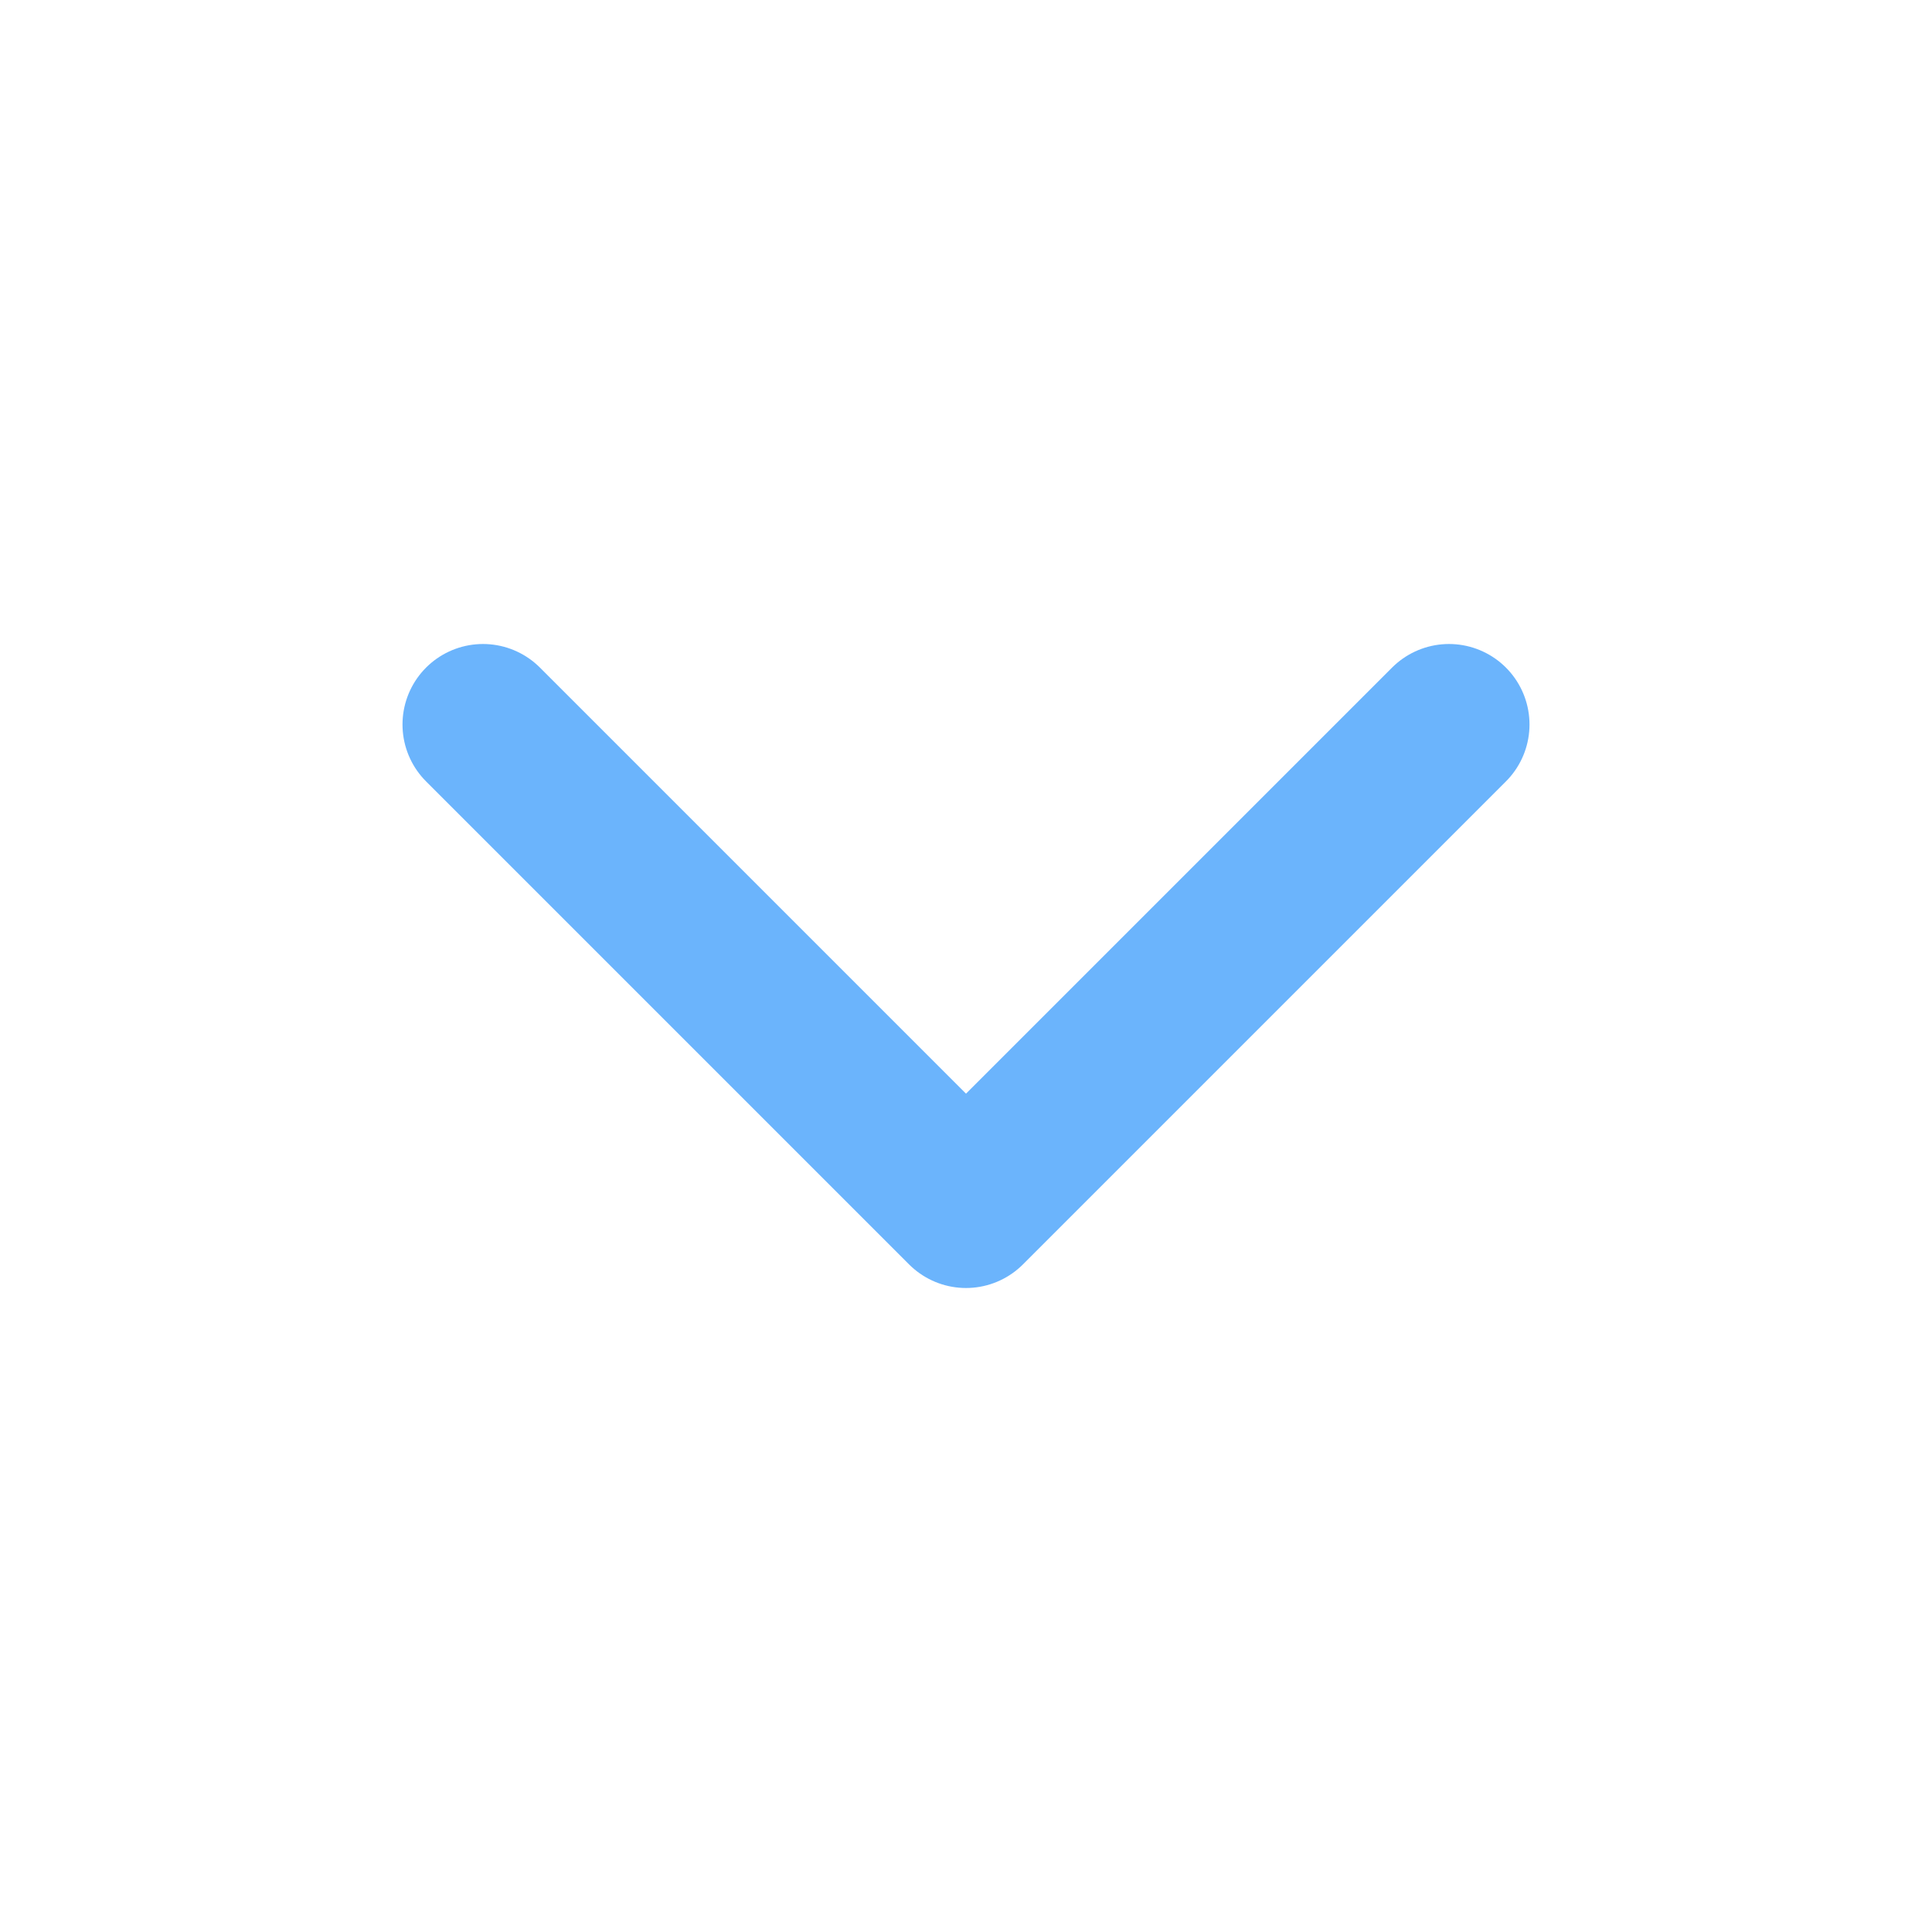
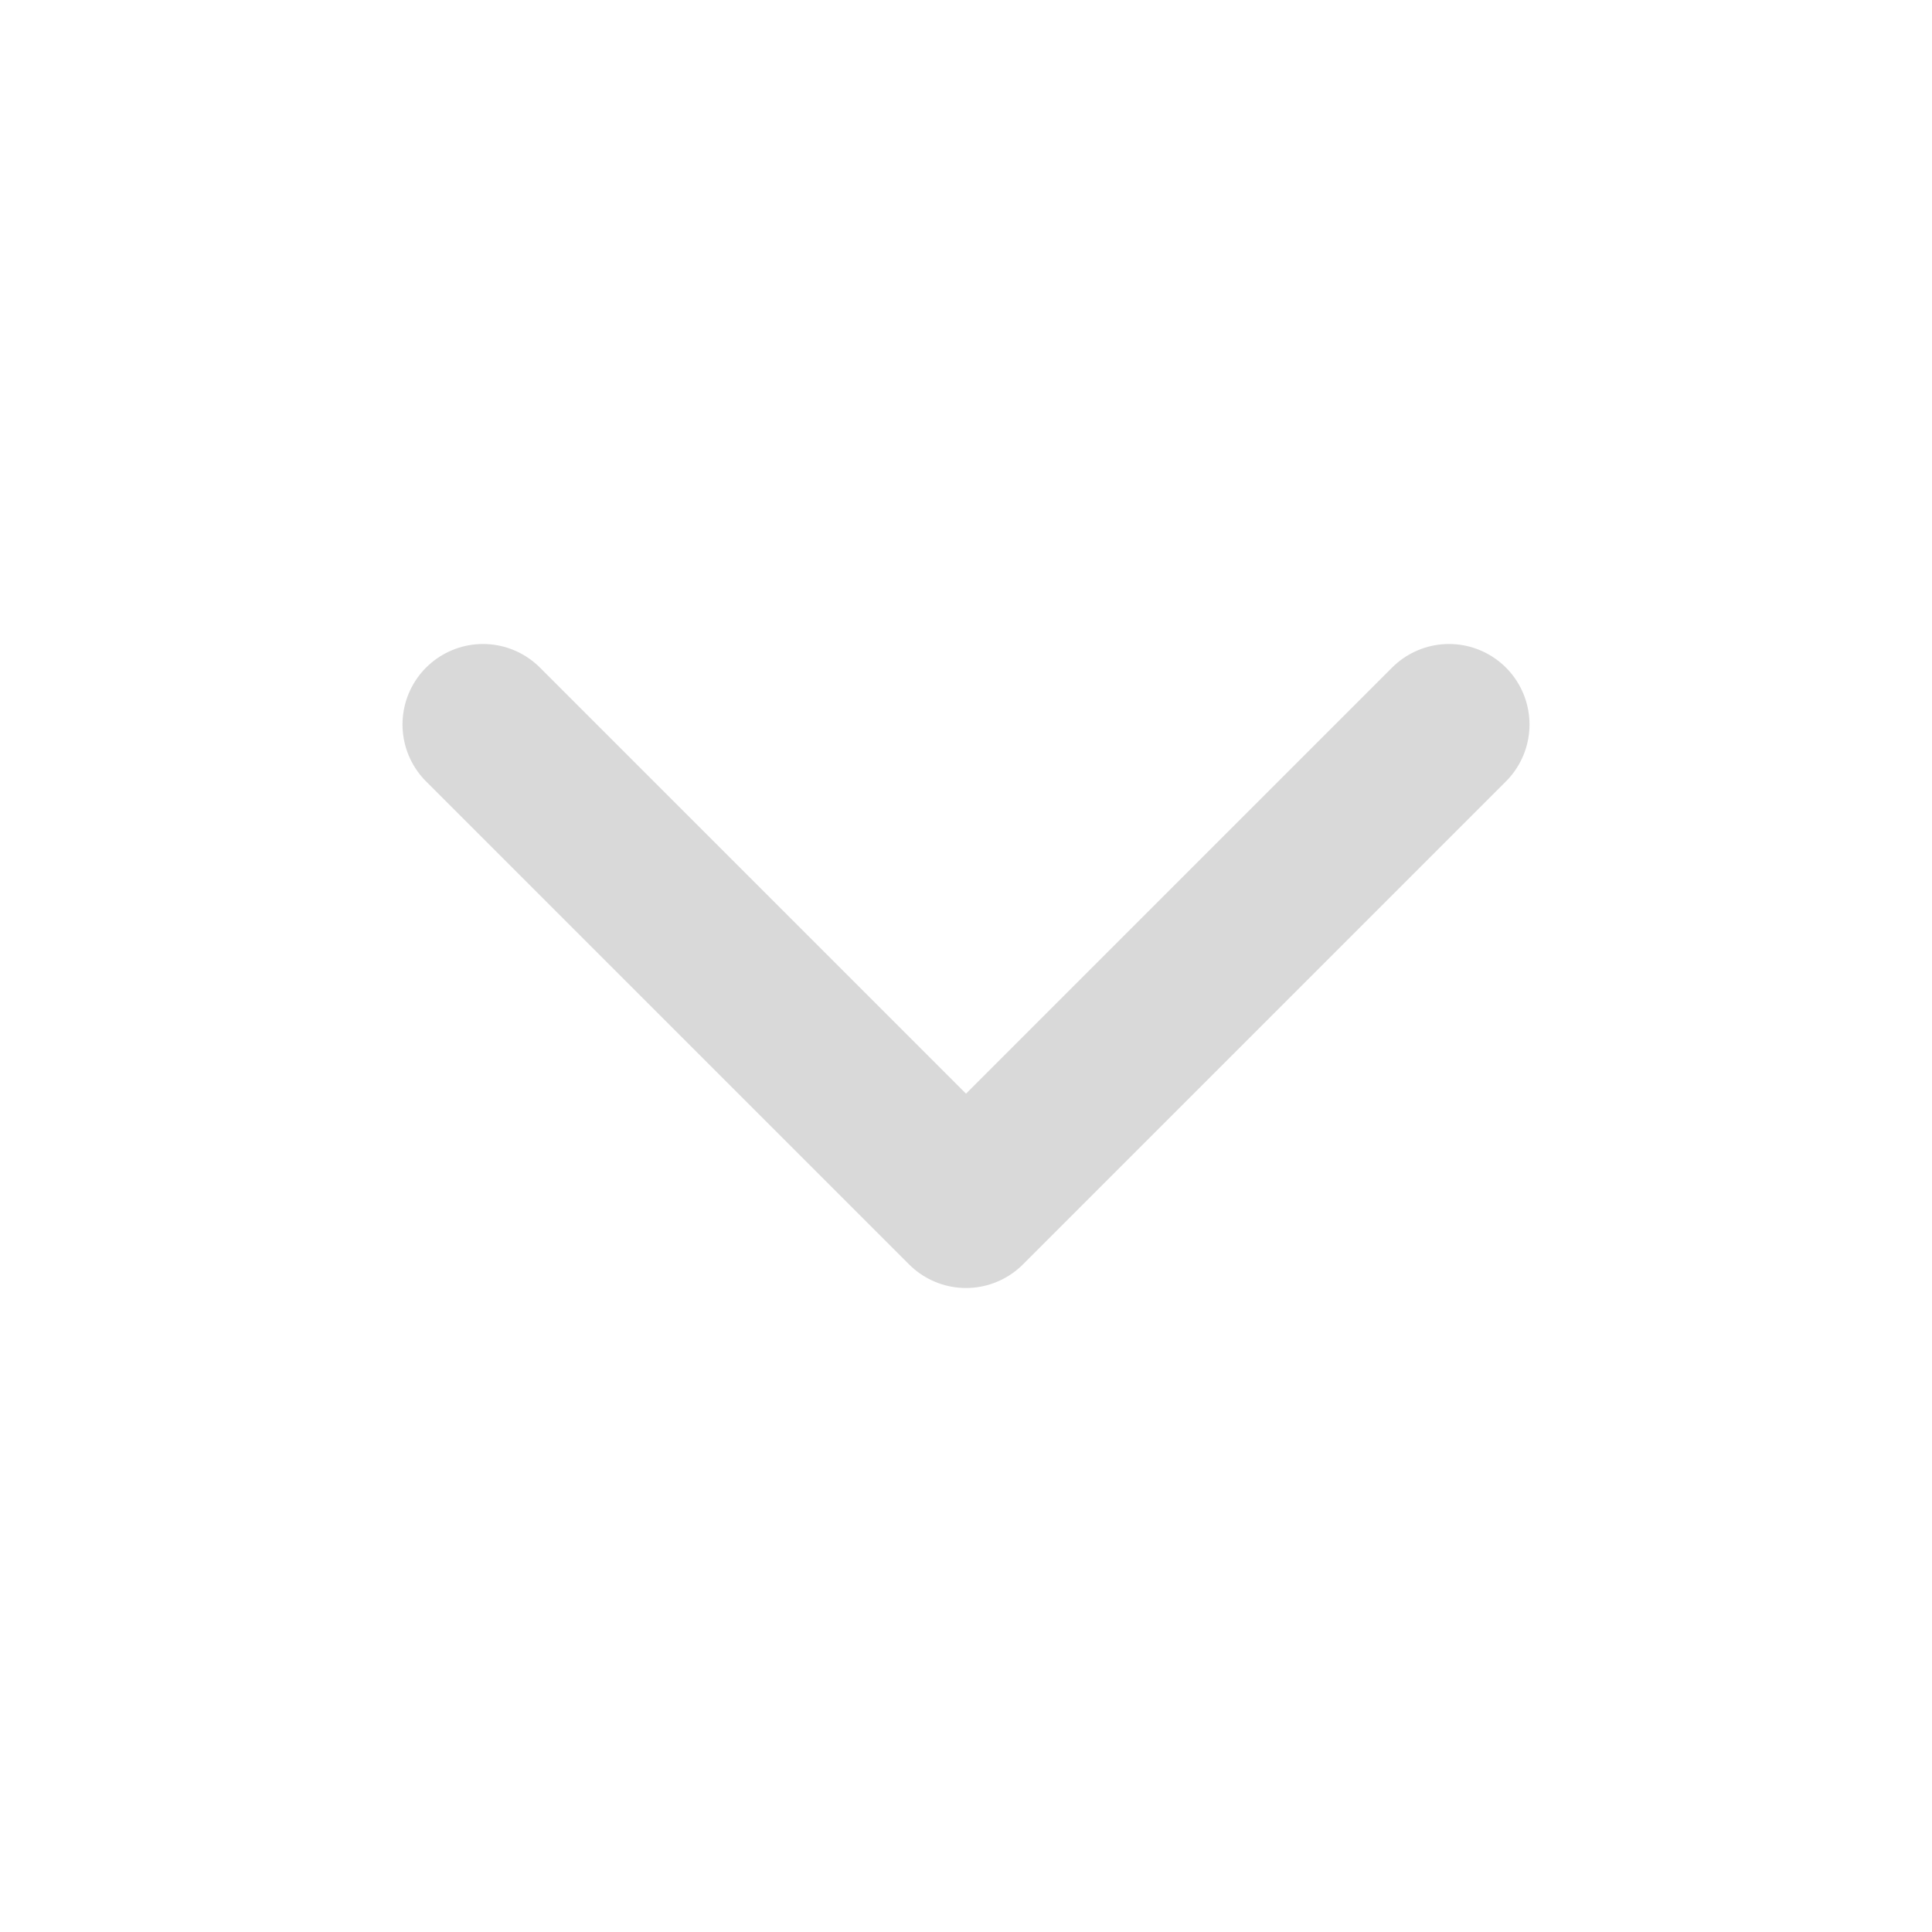
- <svg xmlns="http://www.w3.org/2000/svg" width="24" height="24" viewBox="0 0 24 24" fill="none" stroke="currentColor" stroke-width="2" stroke-linecap="round" stroke-linejoin="round" class="feather feather-chevron-down" style="color: #6BB4FC;">
+ <svg xmlns="http://www.w3.org/2000/svg" width="24" height="24" viewBox="0 0 24 24" fill="none" stroke="currentColor" stroke-width="2" stroke-linecap="round" stroke-linejoin="round" class="feather feather-chevron-down" style="color: #d9d9d9;">
  <polyline points="6 9 12 15 18 9" />
</svg>
